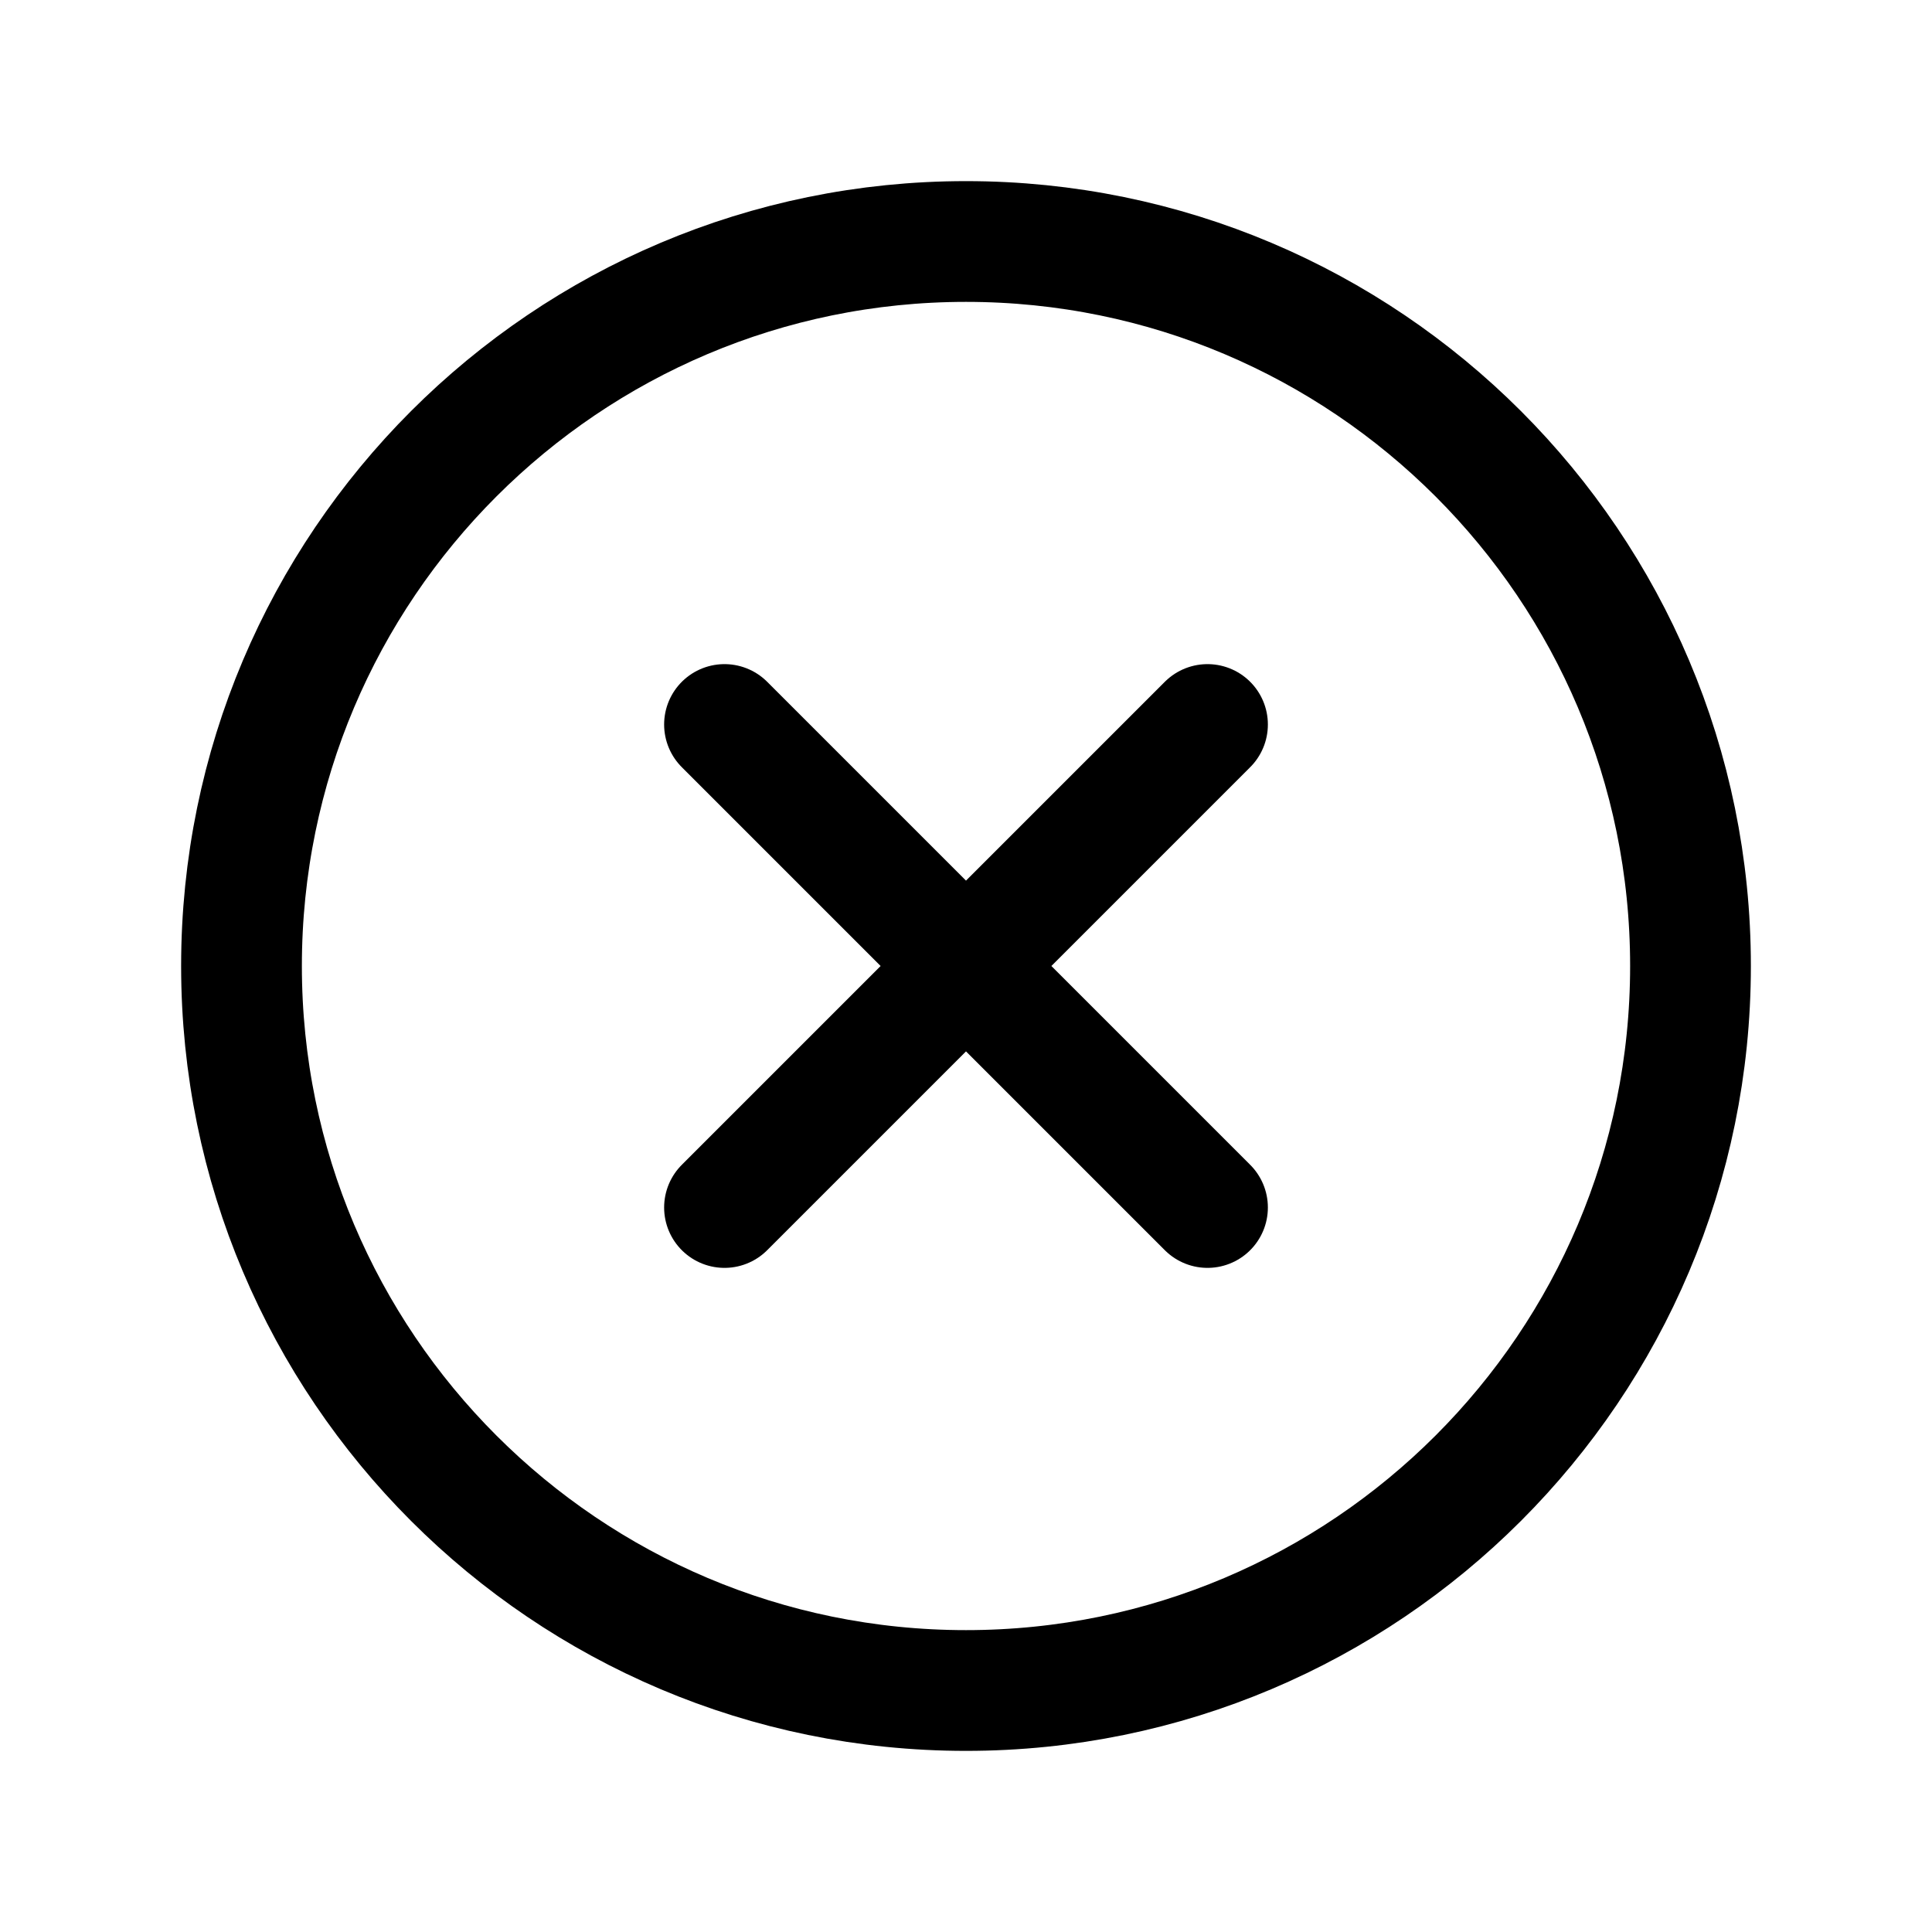
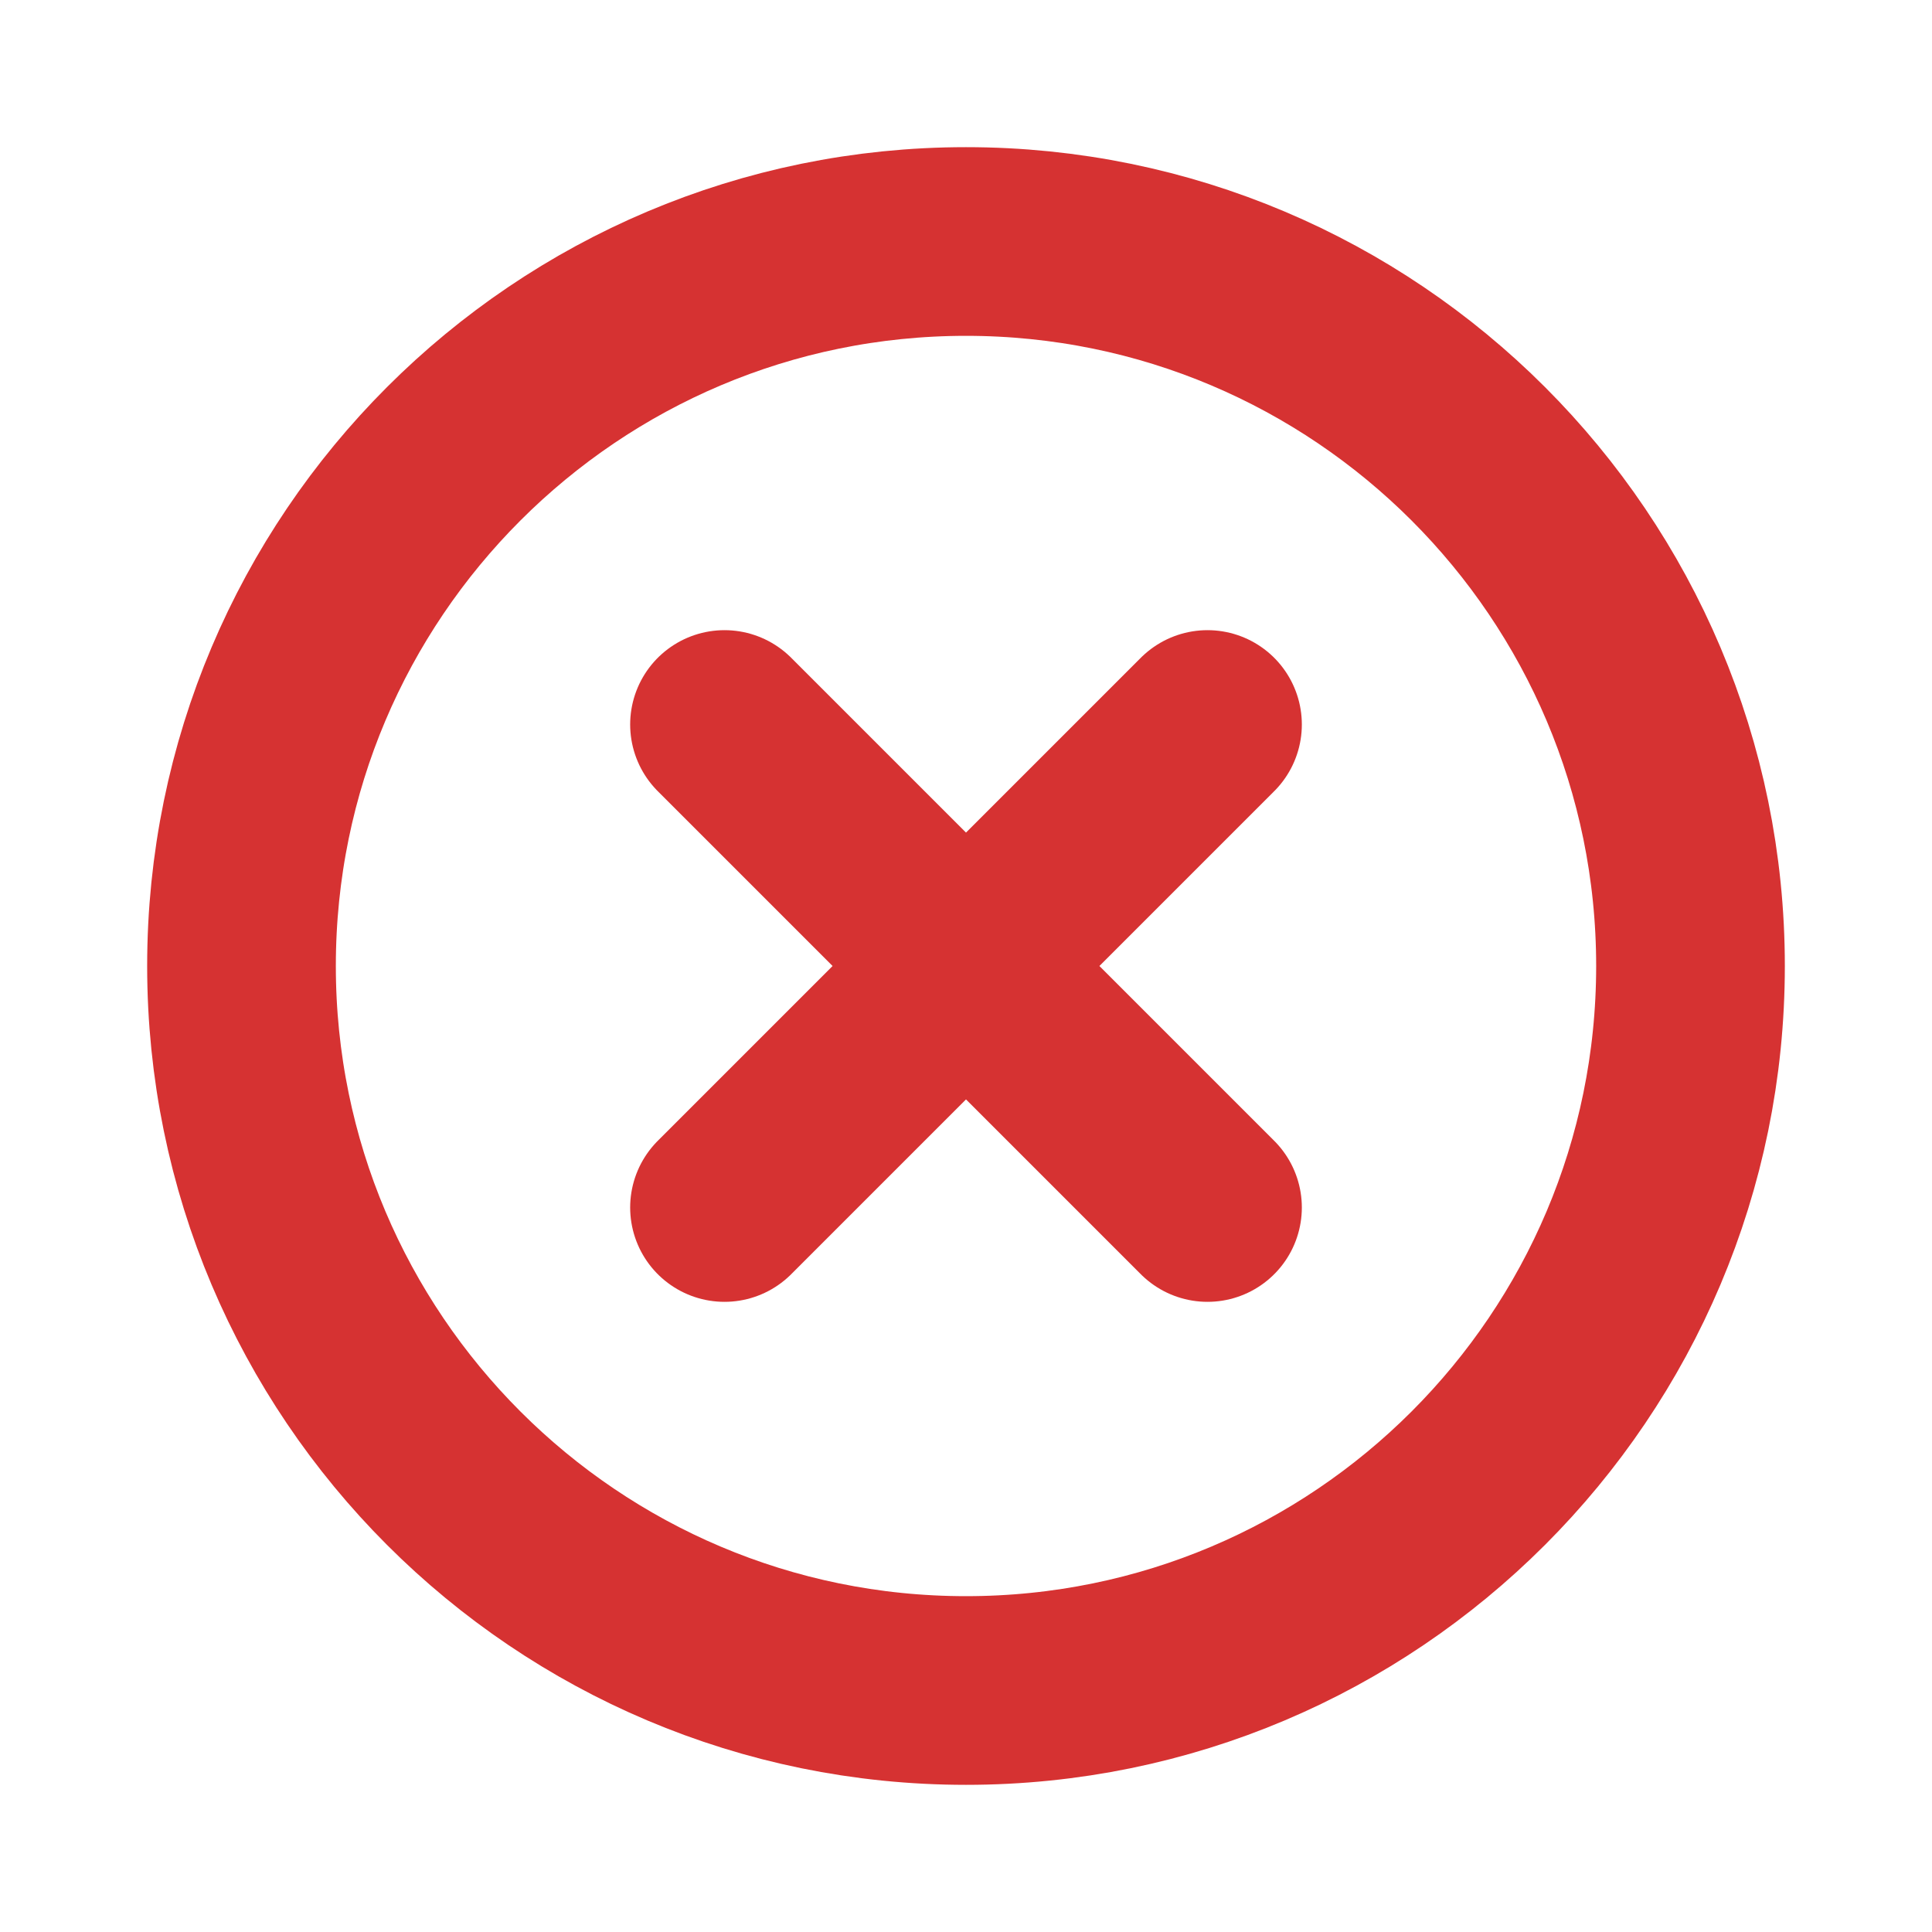
<svg xmlns="http://www.w3.org/2000/svg" class="ionicon" viewBox="0 0 512 512">
-   <path d="M448 256c0-106-86-192-192-192S64 150 64 256s86 192 192 192 192-86 192-192z" fill="none" stroke="currentColor" stroke-miterlimit="10" stroke-width="32" />
-   <path fill="none" stroke="currentColor" stroke-linecap="round" stroke-linejoin="round" stroke-width="32" d="M320 320L192 192M192 320l128-128" />
+   <path d="M448 256c0-106-86-192-192-192S64 150 64 256s86 192 192 192 192-86 192-192z" fill="none" stroke="rgb(214, 50, 50)" stroke-miterlimit="10" stroke-width="50" />
+   <path fill="none" stroke="rgb(214, 50, 50)" stroke-linecap="round" stroke-linejoin="round" stroke-width="50" d="M320 320L192 192M192 320l128-128" />
</svg>
